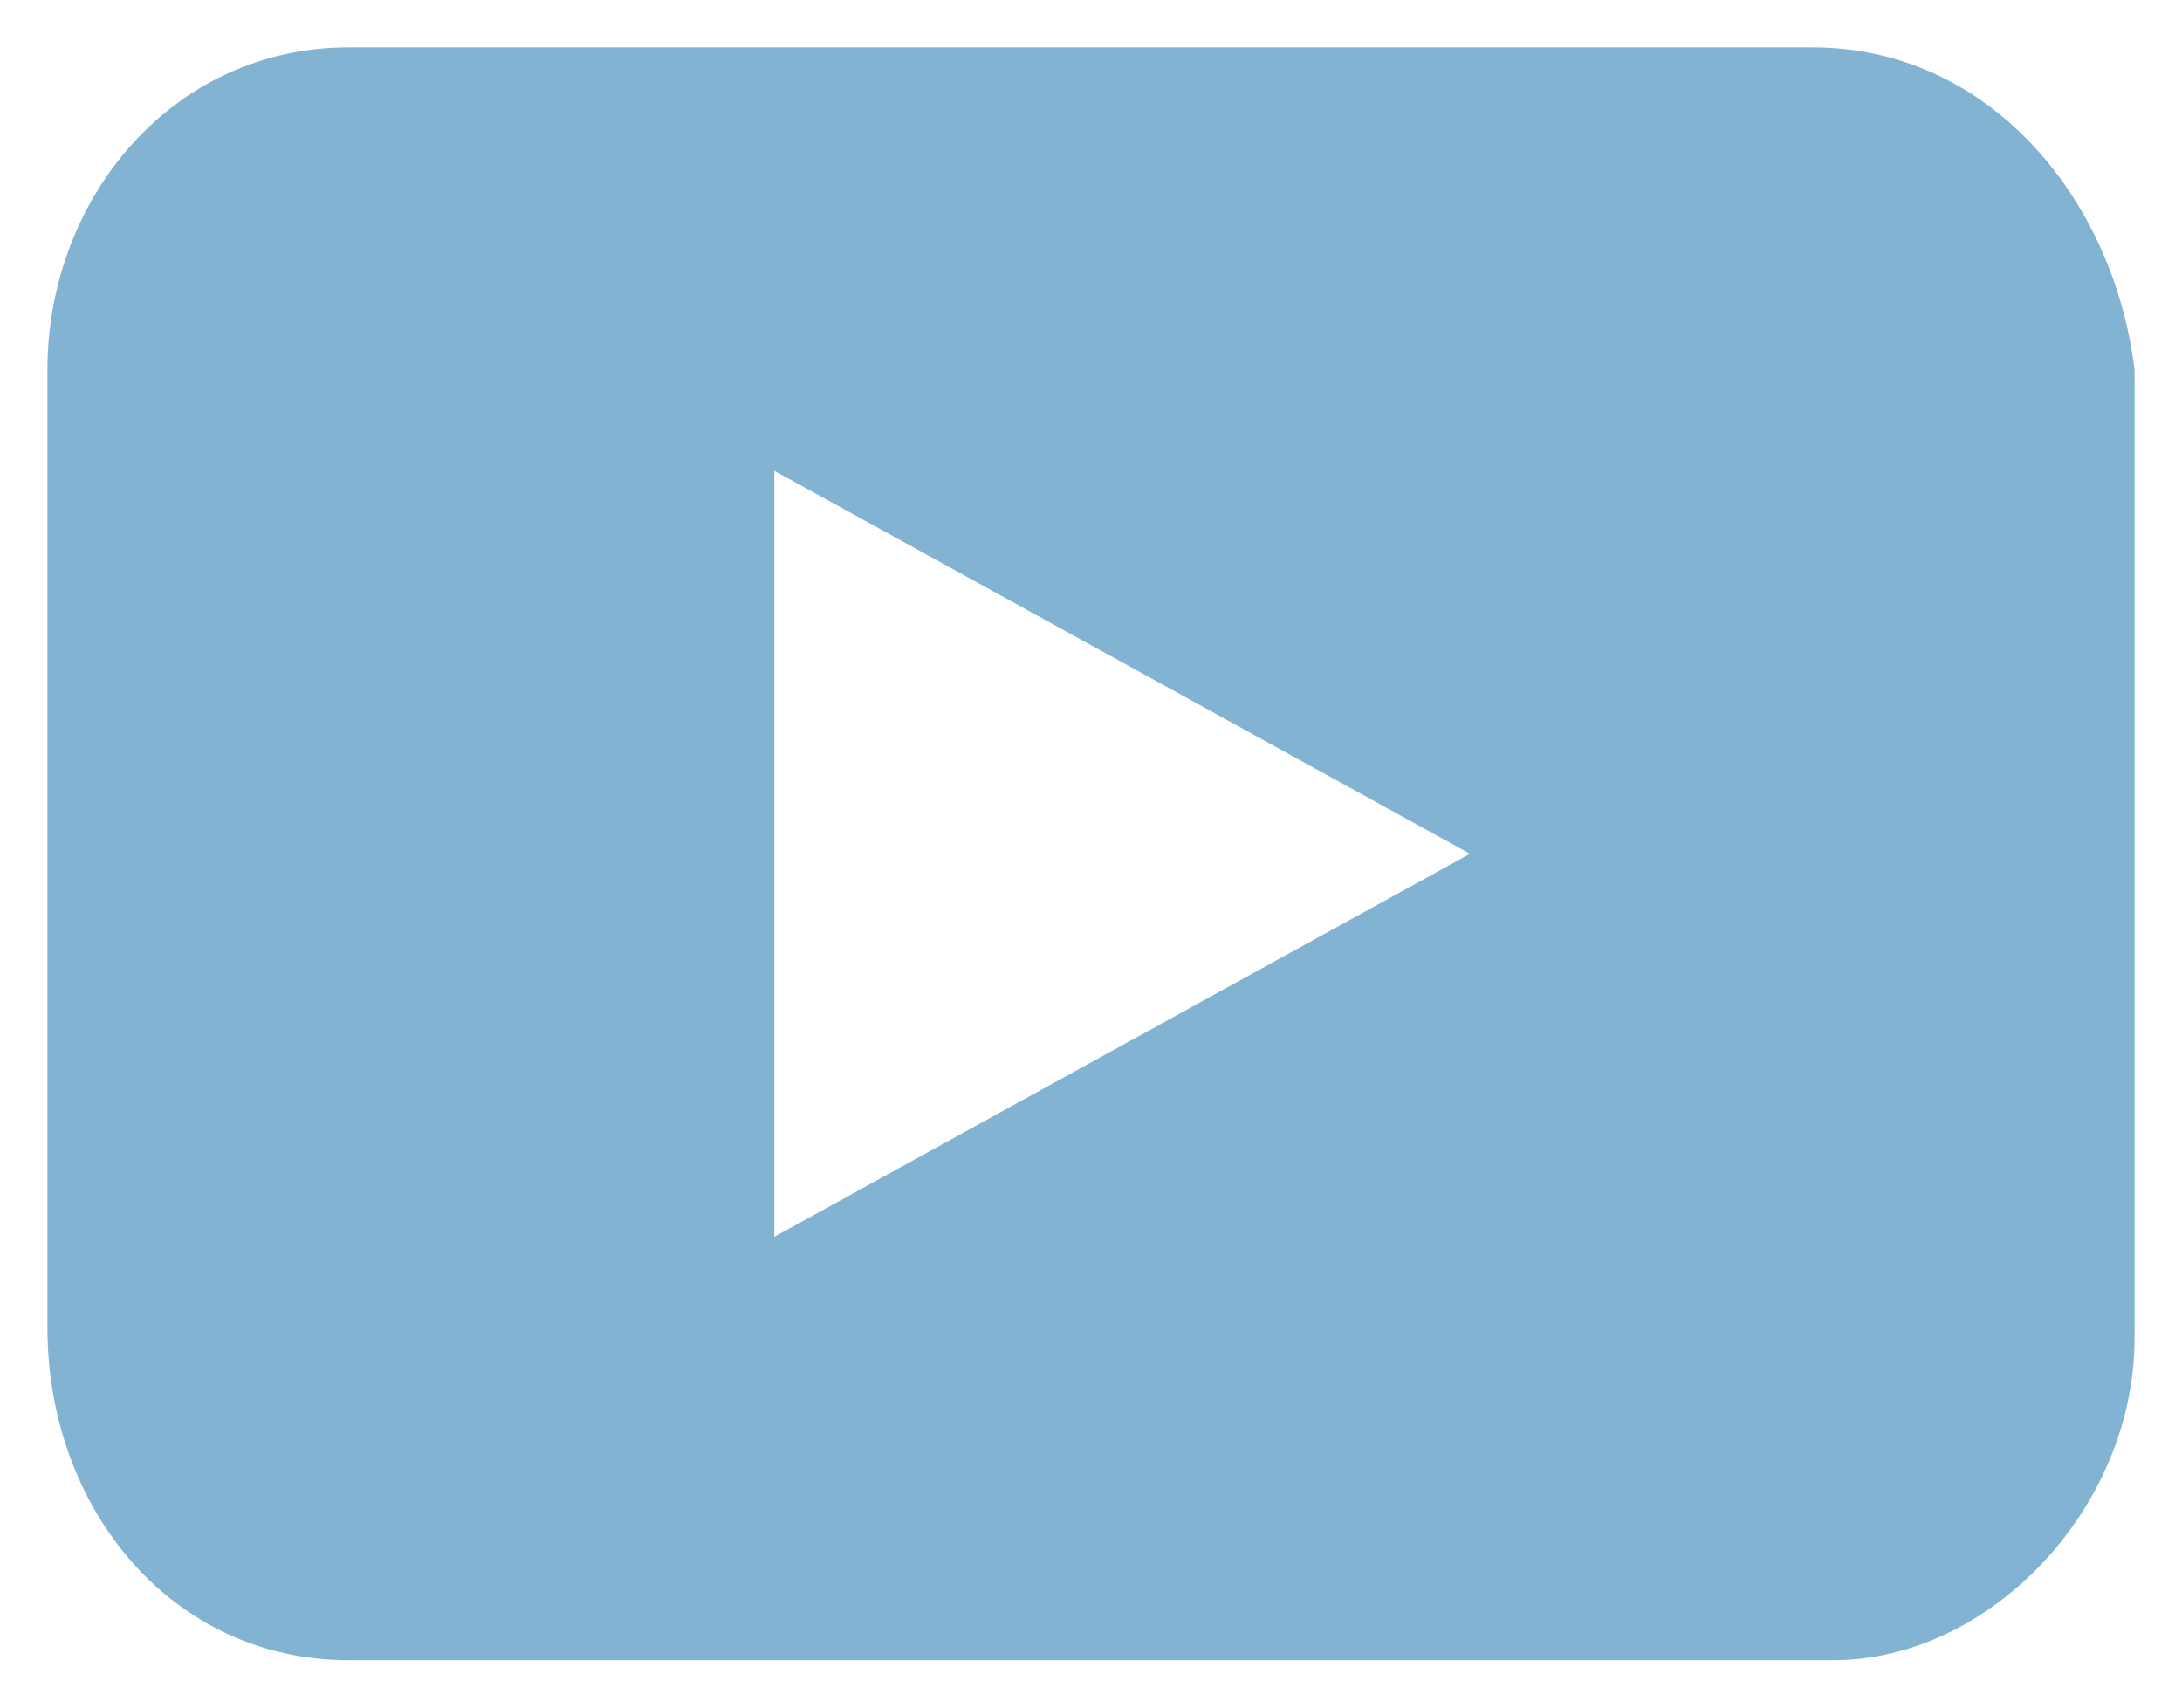
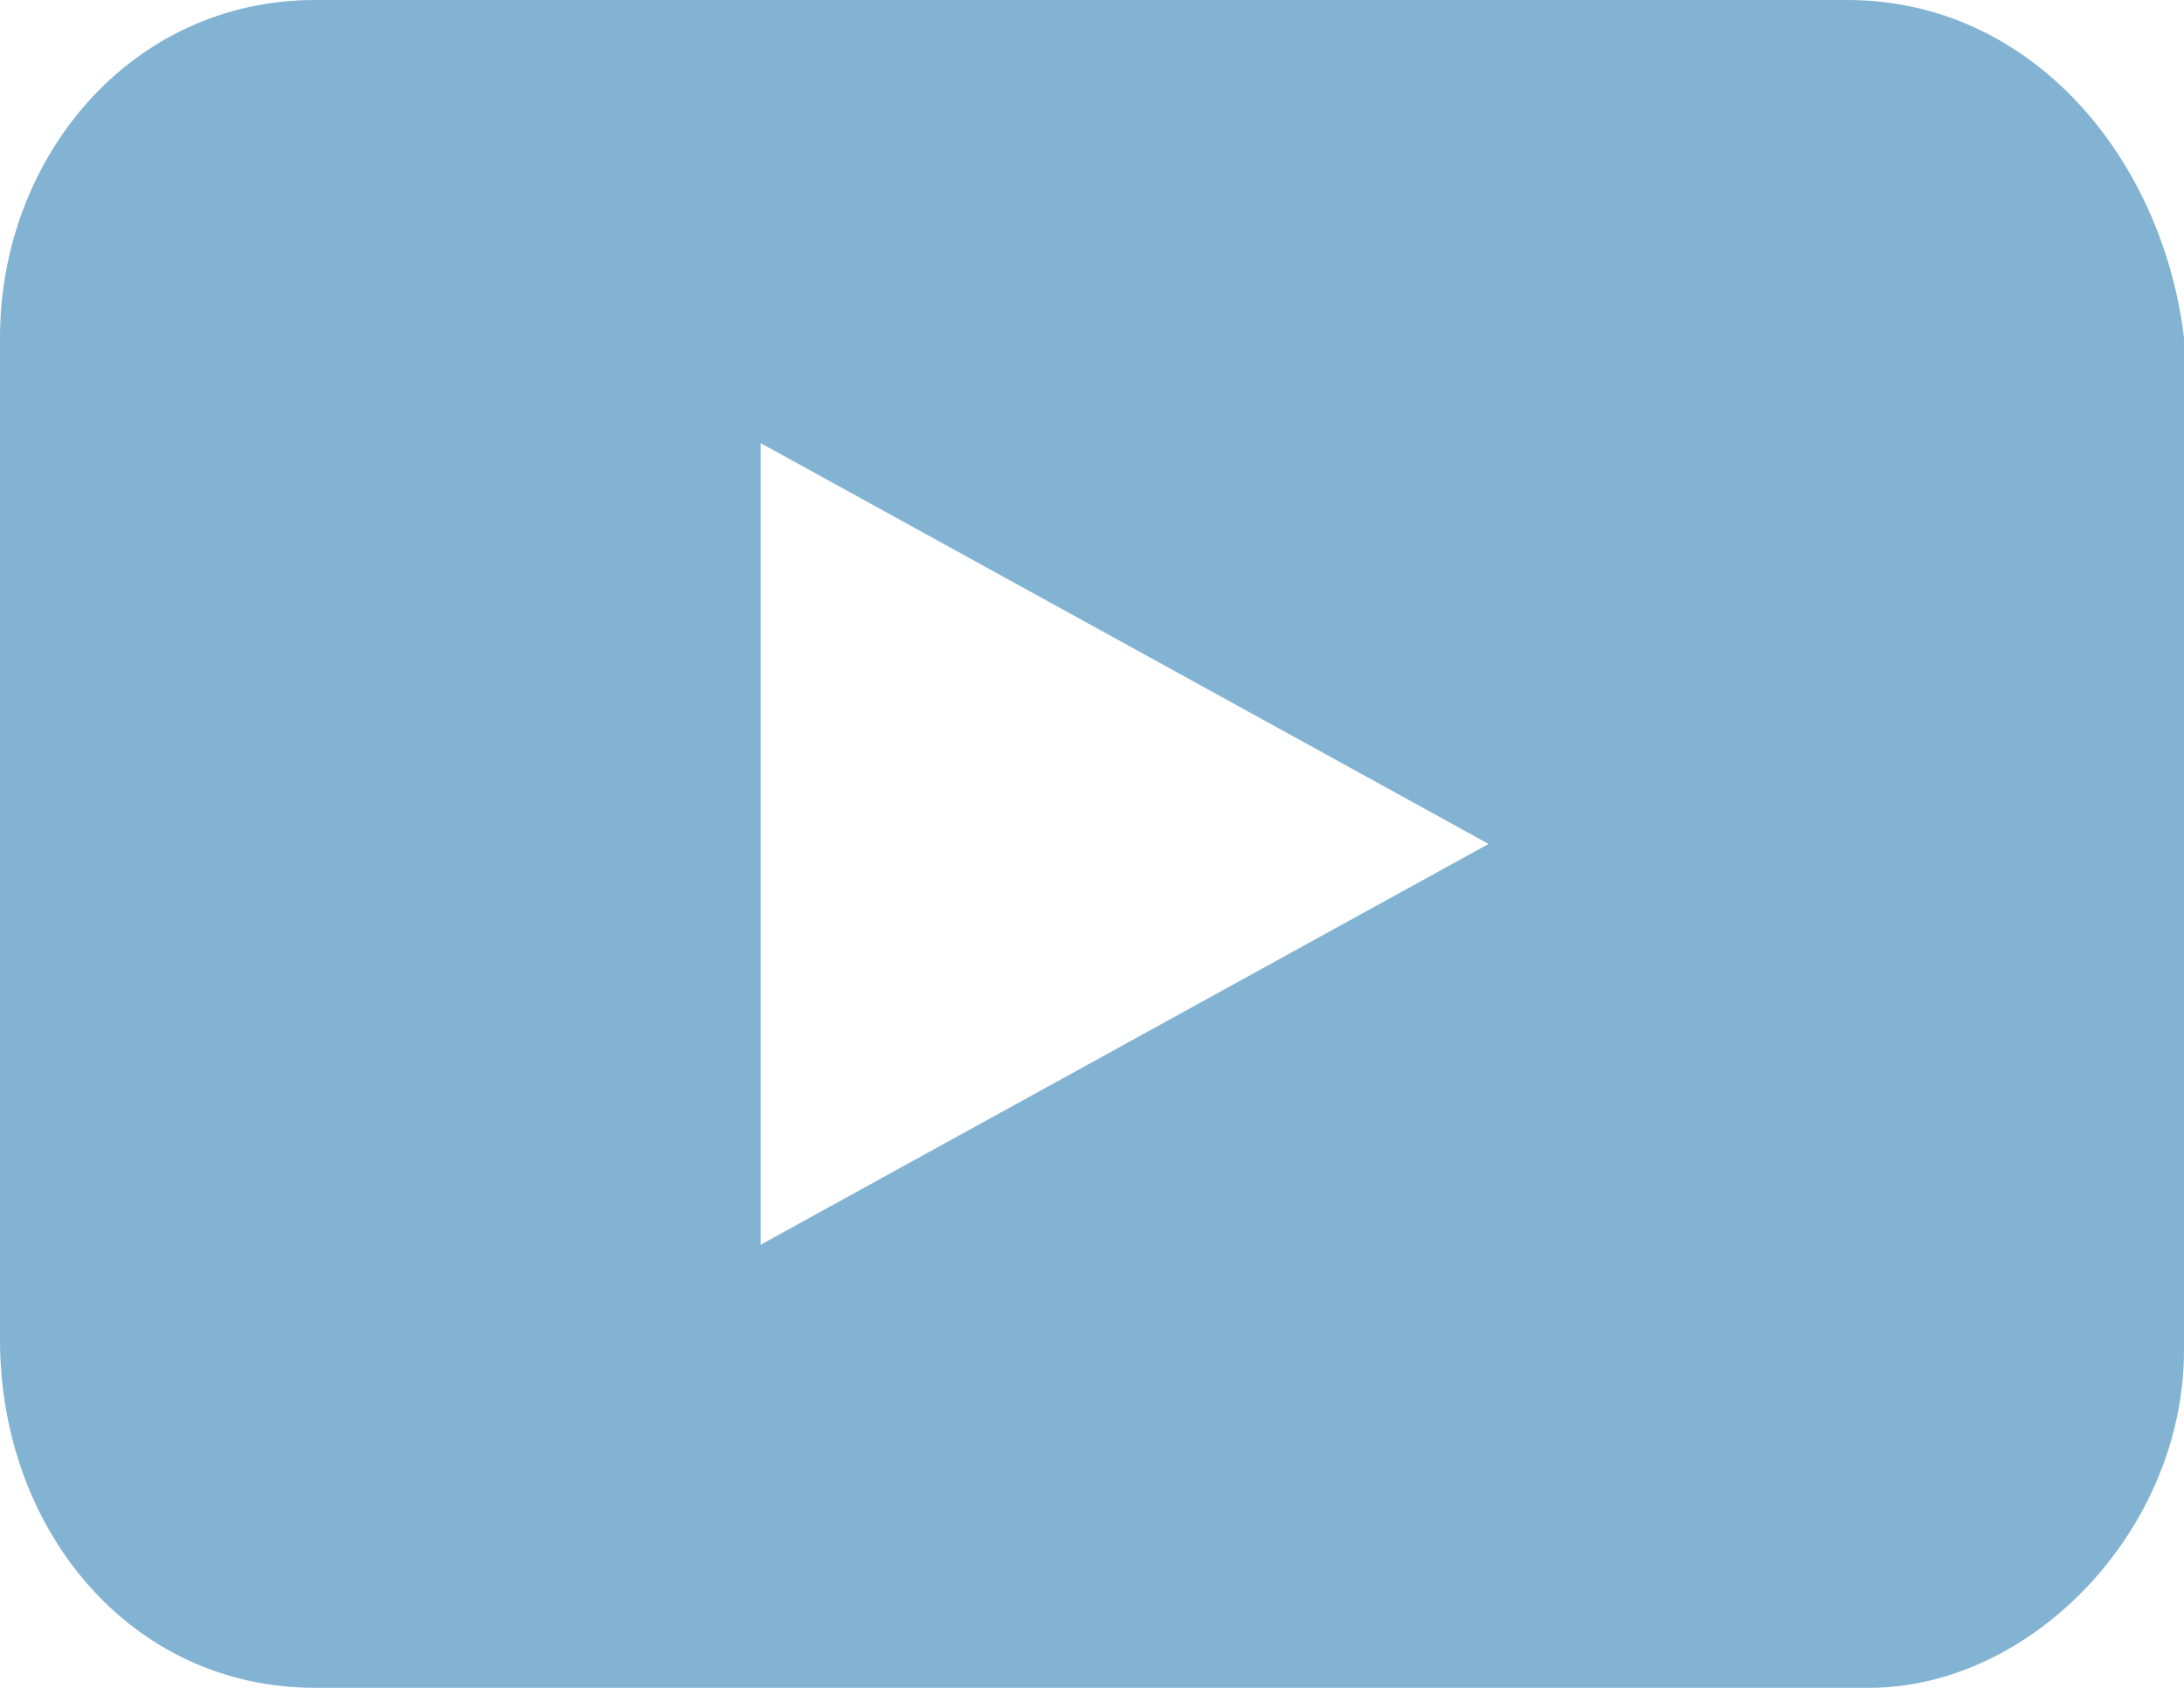
- <svg xmlns="http://www.w3.org/2000/svg" width="23" height="18" viewBox="0 0 23 18" fill="none">
-   <path d="M19.107 0.5H3.674C1.814 0.5 0.5 2.094 0.5 3.9V13.994C0.5 15.906 1.814 17.5 3.674 17.5H19.326C20.968 17.5 22.5 15.906 22.5 14.1V3.9C22.281 2.094 20.968 0.5 19.107 0.5ZM8.162 13.037V4.963L15.495 9L8.162 13.037Z" fill="#83B3D3" />
+ <svg xmlns="http://www.w3.org/2000/svg" width="22" height="17" viewBox="0 0 22 17" fill="none">
+   <path d="M18.607 0H3.174C1.313 0 0 1.594 0 3.4V13.494C0 15.406 1.313 17 3.174 17H18.826C20.468 17 22 15.406 22 13.6V3.4C21.781 1.594 20.468 0 18.607 0ZM7.662 12.537V4.463L14.995 8.5L7.662 12.537Z" fill="#83B3D3" />
</svg>
